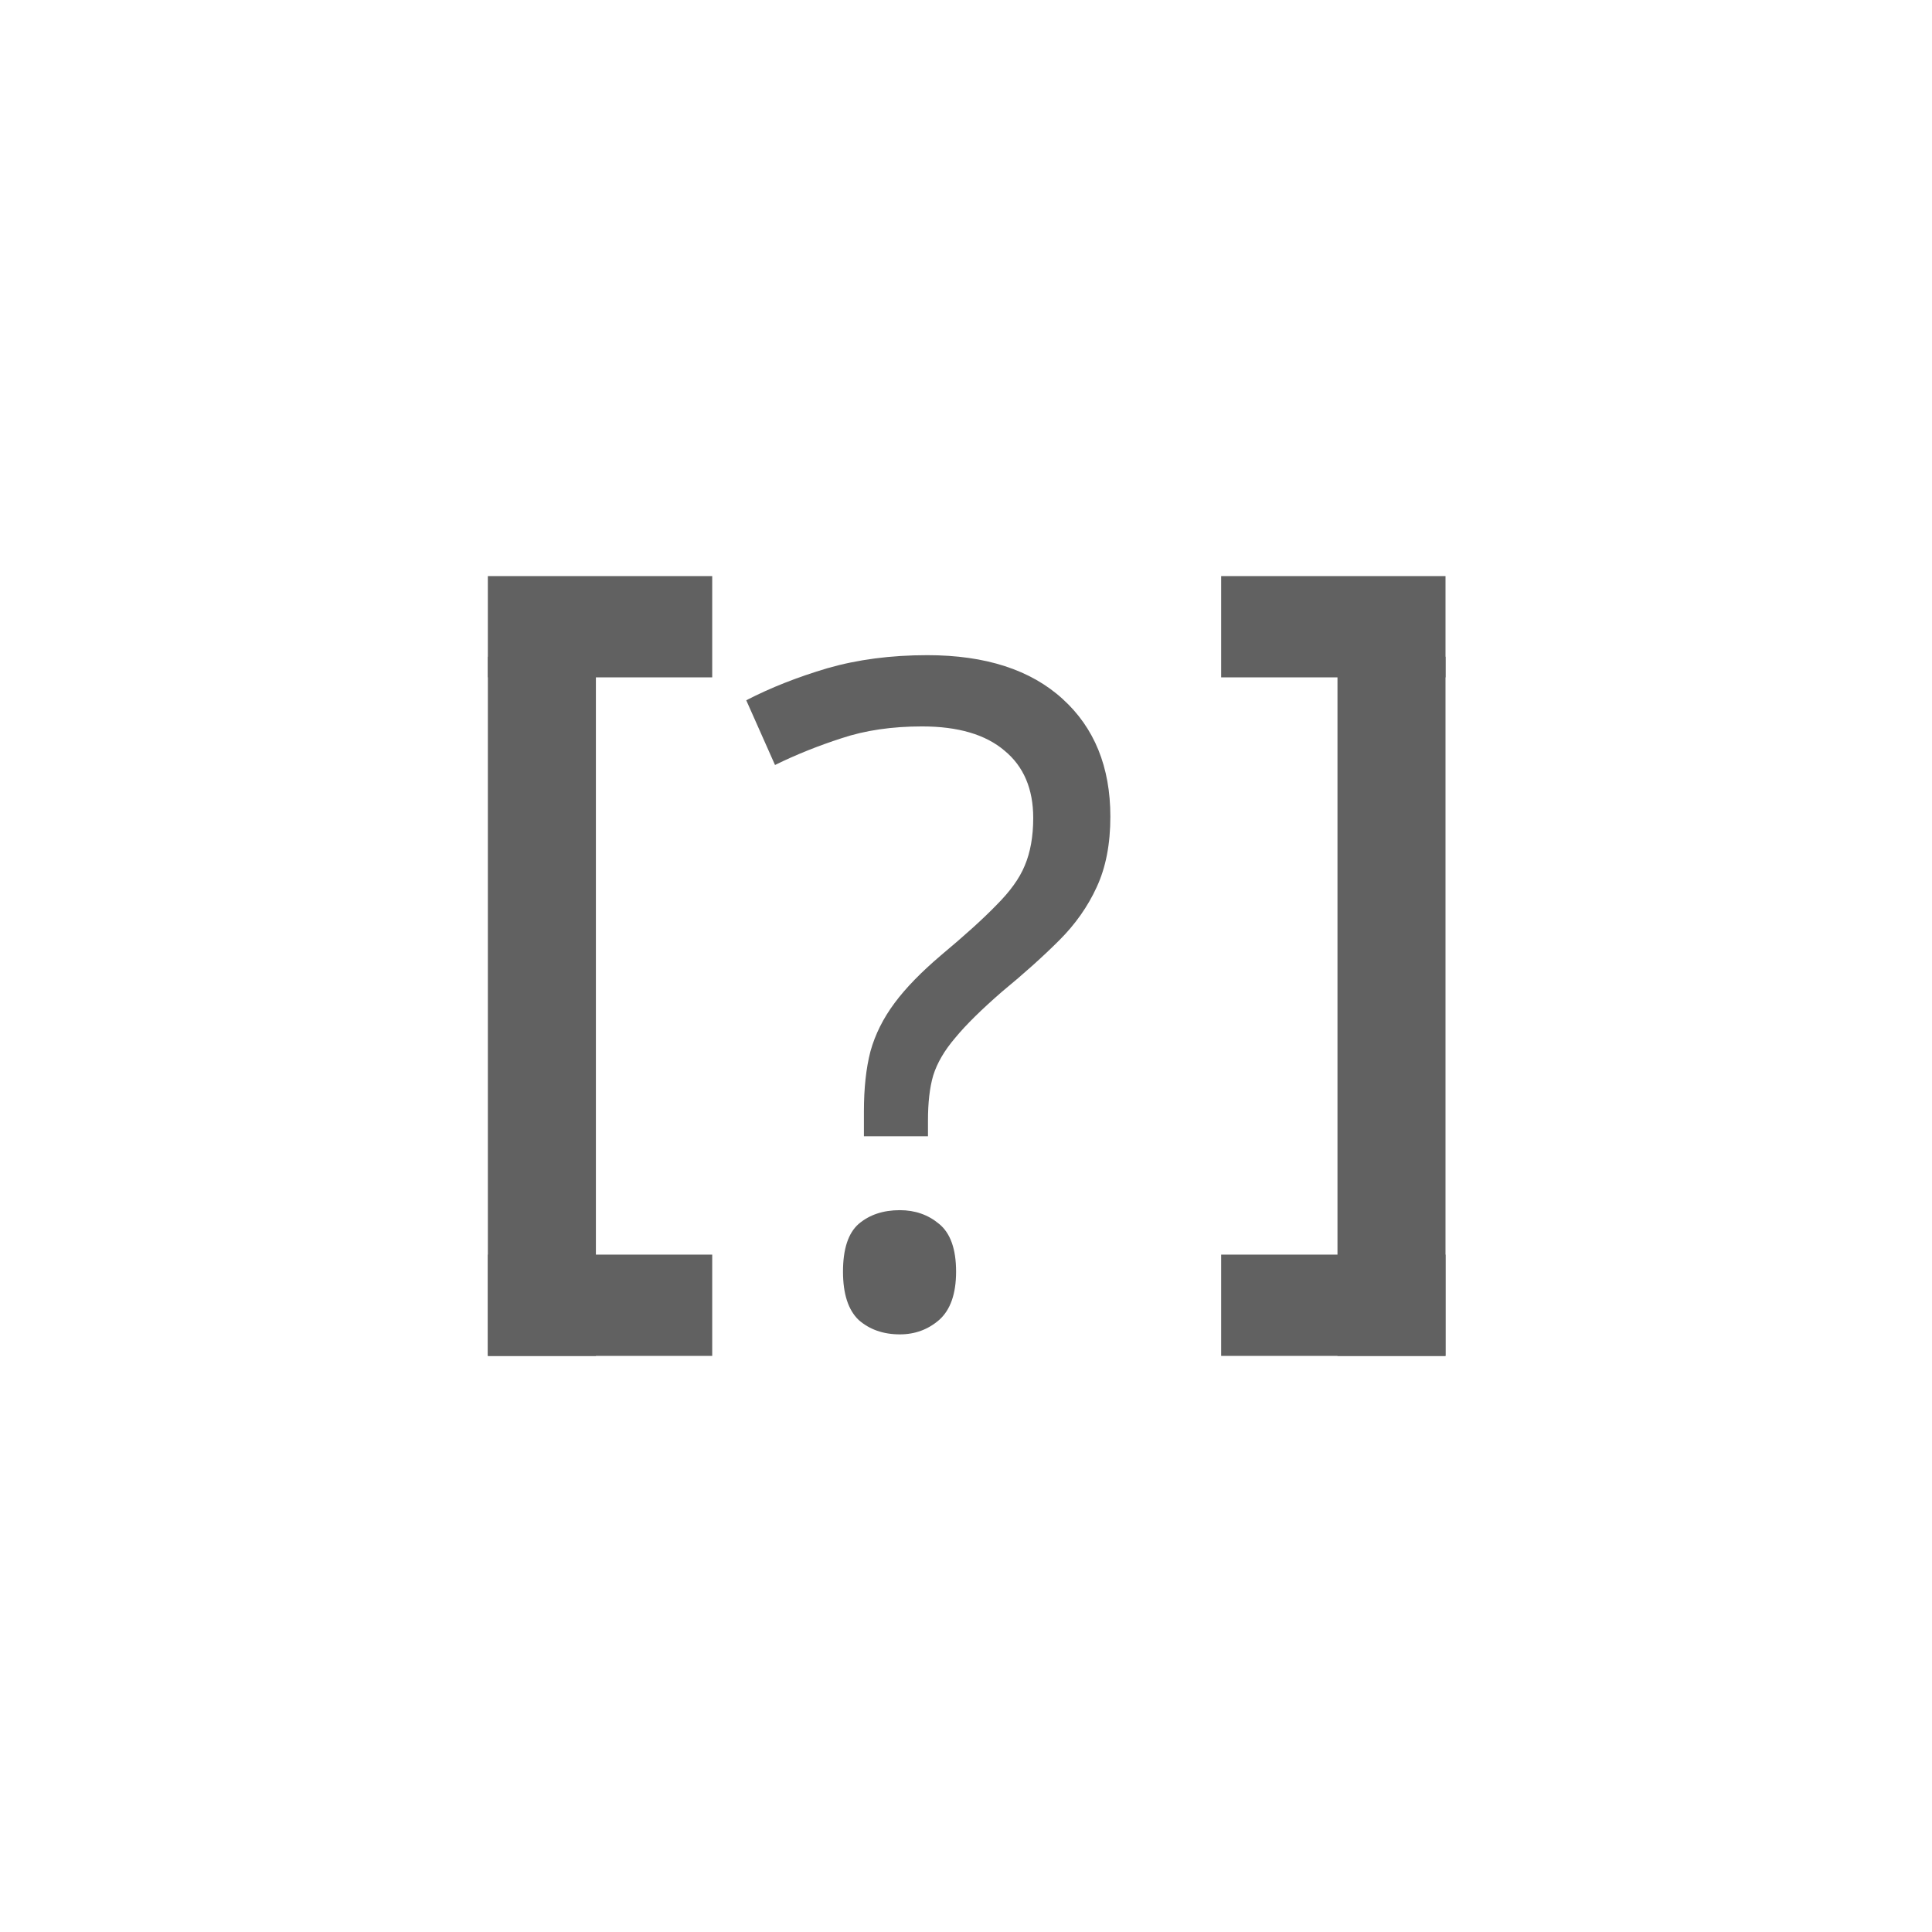
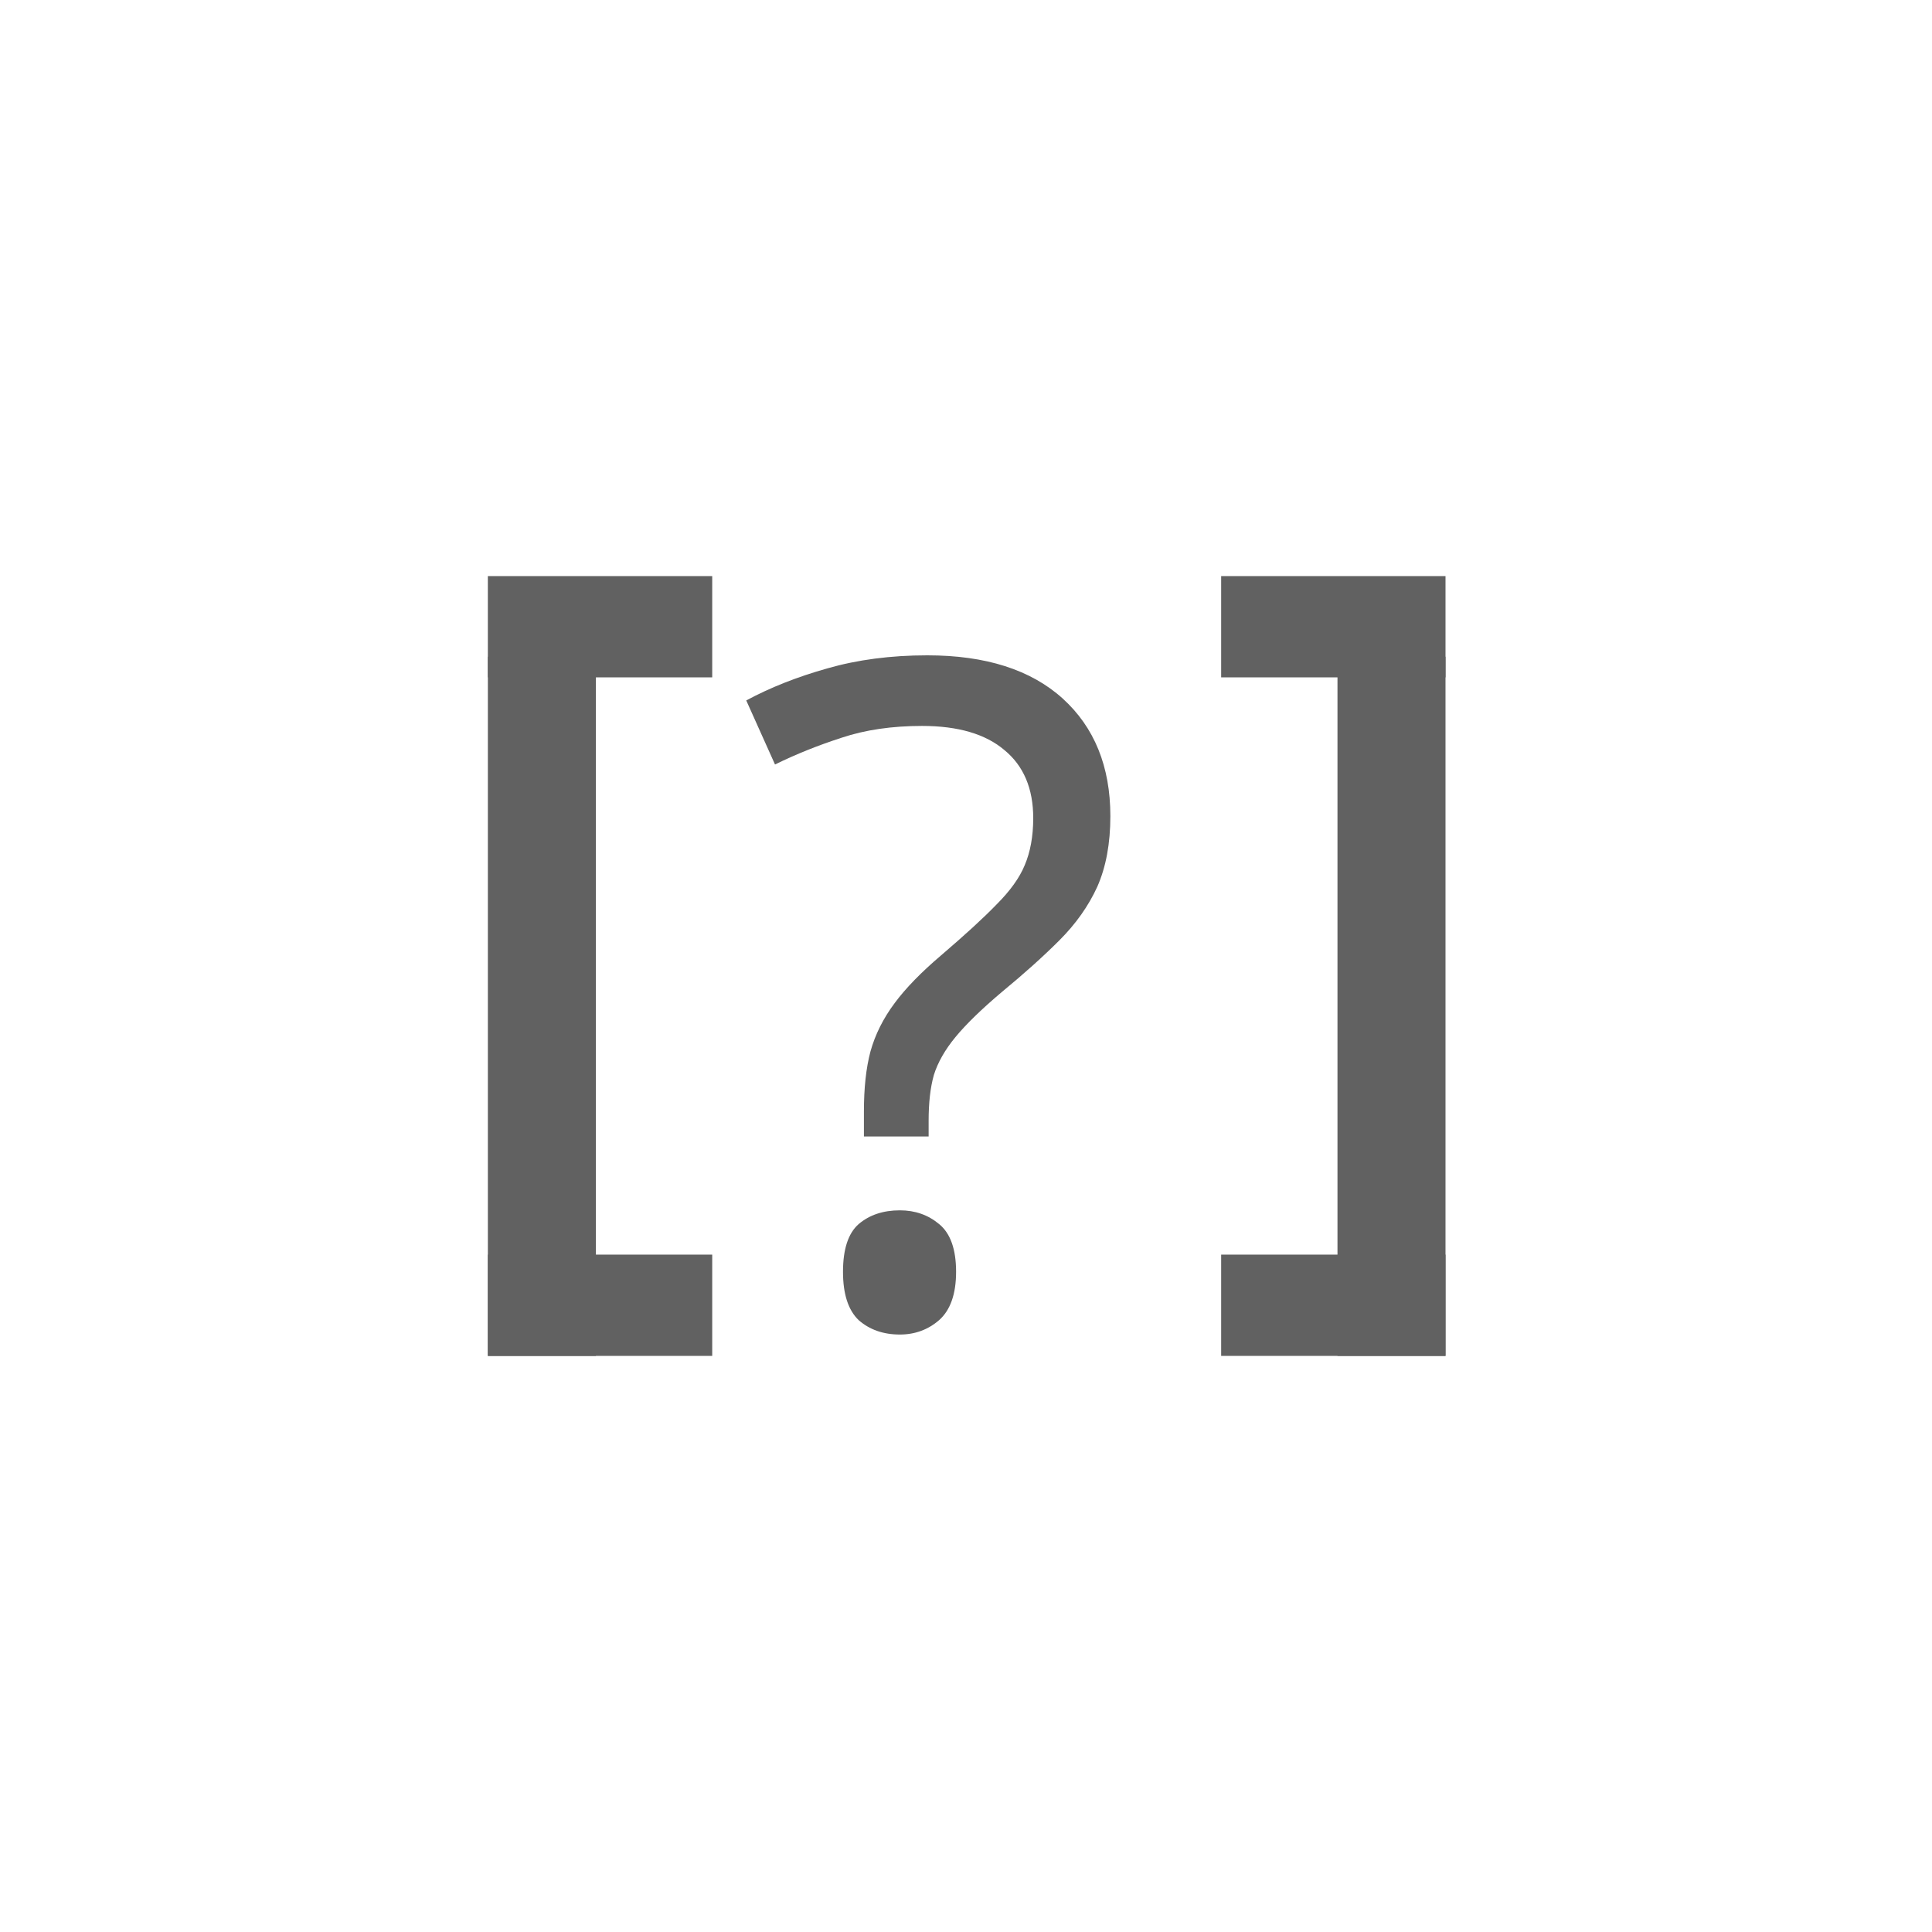
- <svg xmlns="http://www.w3.org/2000/svg" id="svg3767" version="1.1" fill="none" viewBox="0 0 28 28" height="28" width="28">
-   <defs id="defs3771" />
-   <rect id="rect3763" fill-opacity="0" fill="black" height="28" width="28" />
-   <g transform="matrix(0.6262434,0,0,0.5870685,5.232593,5.452119)" id="g4609">
-     <g id="g3782" transform="matrix(0.2702165,0,0,1.135973,1.747698,-0.7951094)">
-       <rect y="5.044" x="4.392" height="2.201" width="19.215" id="rect3775" fill="#616161" class="jp-icon3" style="fill-opacity:1;stroke-width:0.799" />
-     </g>
-     <path fill="#616161" class="jp-icon3" style="fill-opacity:1;stroke-width:0.811" d="m 2.935,6.925 v 17.261 h 2.5 V 6.925 Z" id="rect3779" />
-     <path fill="#616161" class="jp-icon3" style="fill-opacity:1;stroke-width:0.811" d="M 22.597,6.925 V 24.186 h 2.5 V 6.925 Z" id="rect3779-3" />
-     <g id="g3782-5" transform="matrix(0.2702165,0,0,1.135973,18.71814,-0.7951094)">
-       <rect y="5.044" x="4.392" height="2.201" width="19.215" id="rect3775-3" fill="#616161" class="jp-icon3" style="fill-opacity:1;stroke-width:0.799" />
-     </g>
-     <g id="g3782-56" transform="matrix(0.2702165,0,0,1.135973,1.747698,15.95542)">
-       <rect y="5.044" x="4.392" height="2.201" width="19.215" id="rect3775-2" fill="#616161" class="jp-icon3" style="fill-opacity:1;stroke-width:0.799" />
-     </g>
-     <g id="g3782-5-9" transform="matrix(0.2702165,0,0,1.135973,18.71814,15.95542)">
-       <rect y="5.044" x="4.392" height="2.201" width="19.215" id="rect3775-3-1" fill="#616161" class="jp-icon3" style="fill-opacity:1;stroke-width:0.799" />
-     </g>
-     <text transform="scale(0.9682172,1.032826)" id="text90" y="22.59" x="8.942" style="font-style:normal;font-weight:normal;font-size:65.97px;line-height:1.25;font-family:sans-serif;letter-spacing:0px;word-spacing:0px;fill-opacity:1;stroke:none;stroke-width:1.649;">
-       <tspan fill="#616161" class="jp-icon3" style="font-size:21.99px;stroke-width:1.649;fill-opacity:1;" y="22.59" x="8.942" id="tspan88">?</tspan>
+ <svg xmlns="http://www.w3.org/2000/svg" fill="none" viewBox="0 0 28 28" height="28" width="28">
+   <g transform="matrix(0.6262434,0,0,0.5870685,5.232593,5.452119)" fill="#616161" class="jp-icon3">
+     <rect transform="matrix(0.2702165,0,0,1.135973,1.747698,-0.7951094)" y="5.044" x="4.392" height="2.201" width="19.215" stroke-width="0.799" />
+     <path stroke-width="0.811" d="m 2.935,6.925 v 17.261 h 2.5 V 6.925 Z" />
+     <path stroke-width="0.811" d="M 22.597,6.925 V 24.186 h 2.5 V 6.925 Z" />
+     <rect transform="matrix(0.2702165,0,0,1.135973,18.71814,-0.7951094)" y="5.044" x="4.392" height="2.201" width="19.215" stroke-width="0.799" />
+     <rect transform="matrix(0.2702165,0,0,1.135973,1.747698,15.95542)" y="5.044" x="4.392" height="2.201" width="19.215" stroke-width="0.799" />
+     <rect transform="matrix(0.2702165,0,0,1.135973,18.71814,15.95542)" y="5.044" x="4.392" height="2.201" width="19.215" stroke-width="0.799" />
+     <text transform="scale(0.9682172,1.032826)" y="22.59" x="8.942" font-size="22px" stroke-width="1.649" font-family="sans-serif">
+       ?
    </text>
  </g>
</svg>
